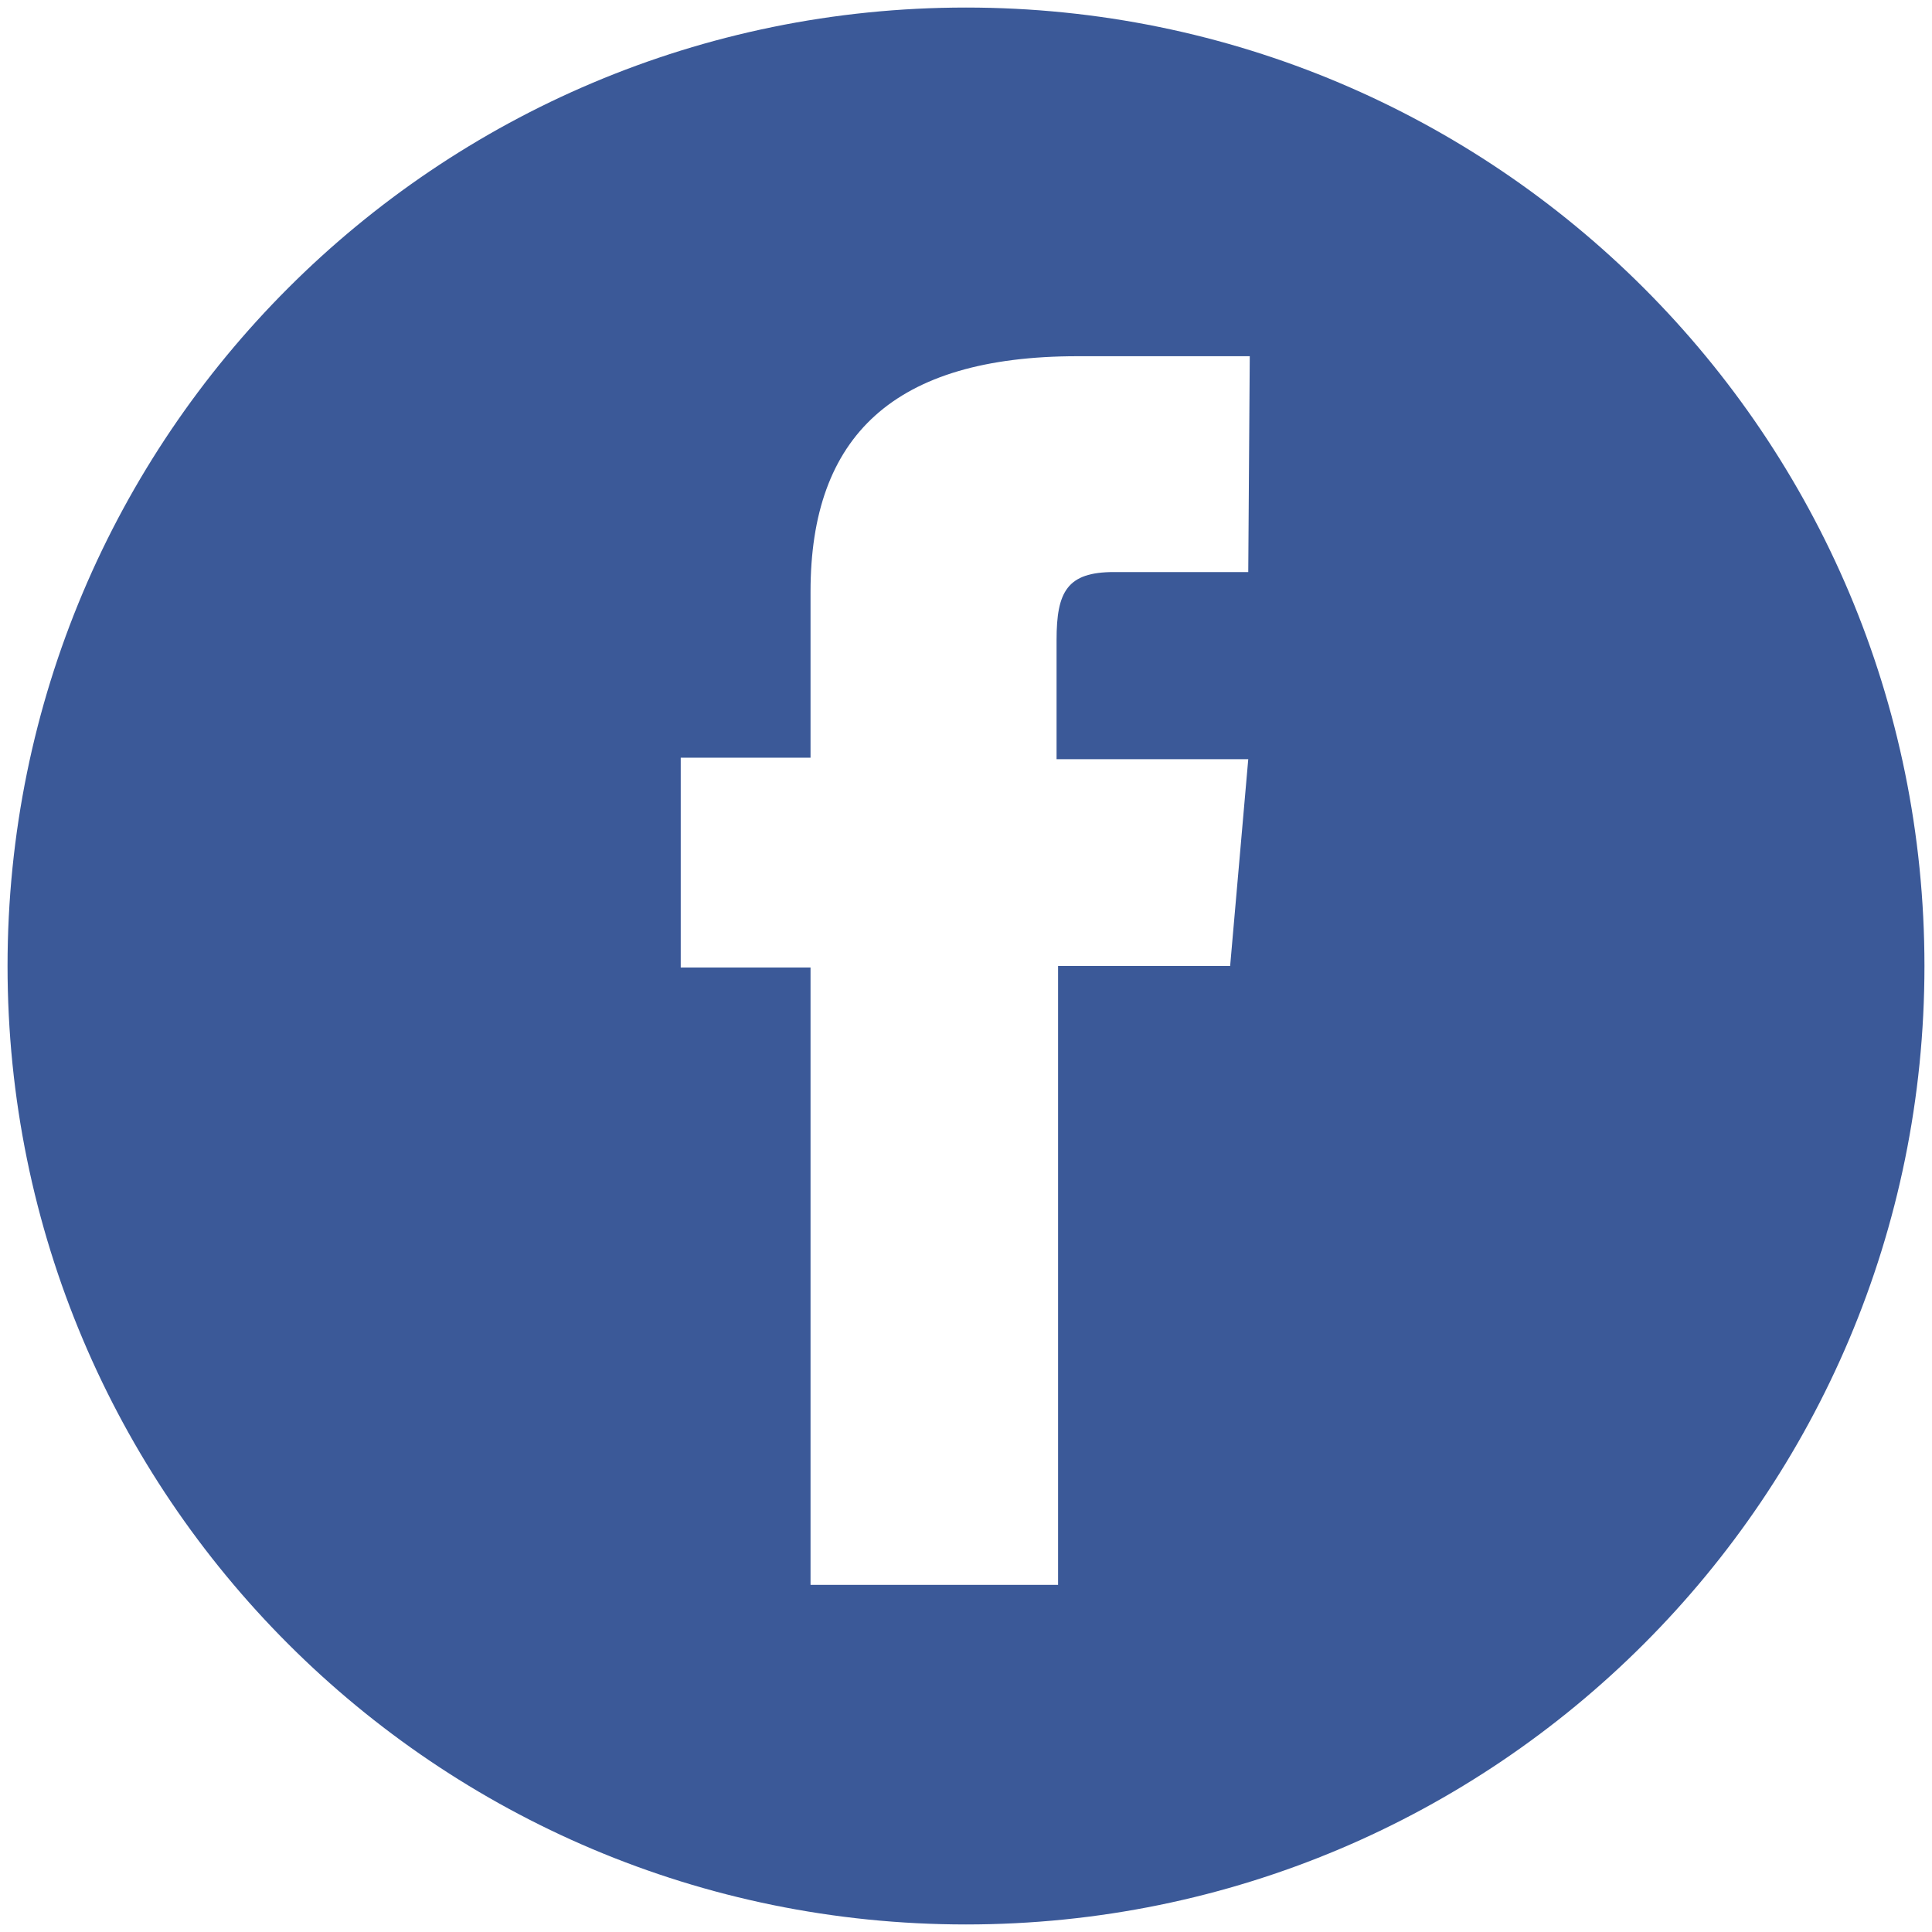
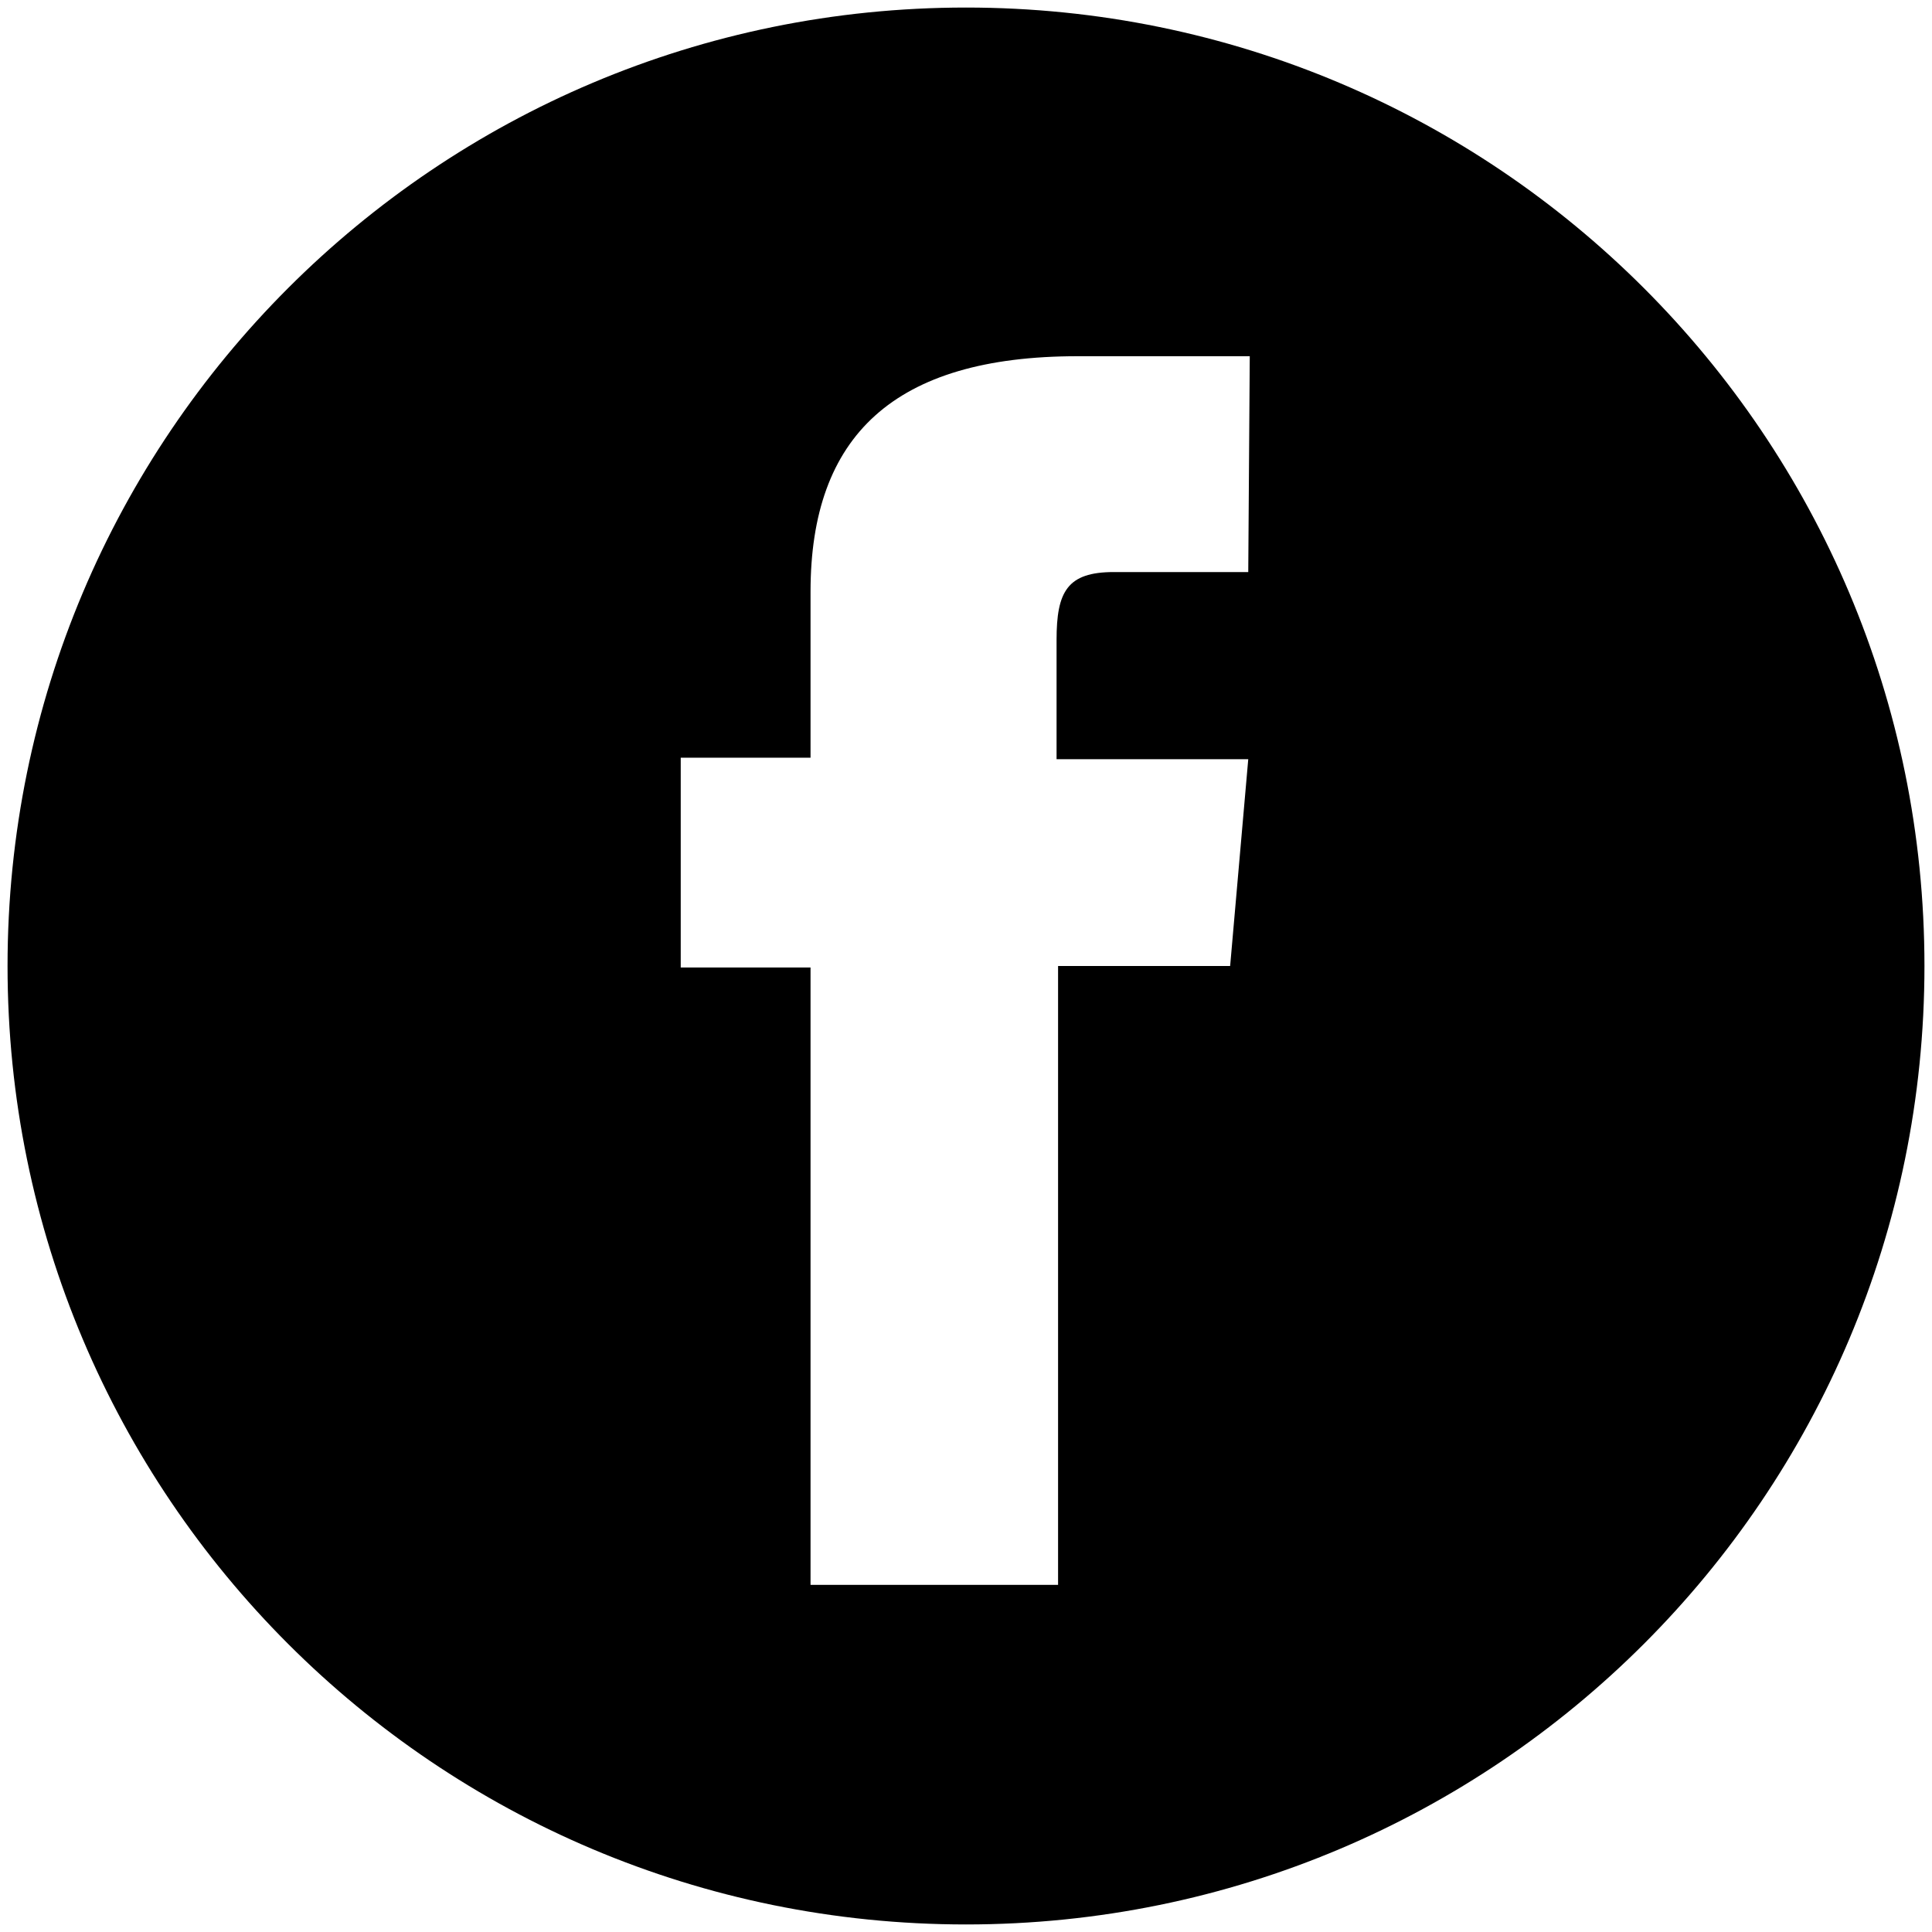
<svg xmlns="http://www.w3.org/2000/svg" version="1.1" id="Layer_1" x="0px" y="0px" width="128px" height="128px" viewBox="0 0 128 128" enable-background="new 0 0 128 128" xml:space="preserve">
-   <path id="facebook-circle-icon" fill="#3B5998" d="M64,0.5C28.9,0.5,0.5,28.9,0.5,64s28.4,63.5,63.5,63.5s63.5-28.4,63.5-63.5  S99.1,0.5,64,0.5z M82.7,37.9c0,0-6.4,0-8.9,0c-3.1,0-3.8,1.3-3.8,4.5c0,2.7,0,7.9,0,7.9h12.7L81.5,64H70.1v41H53.7V64.1h-8.6V50.2  h8.6c0,0,0-2,0-11c0-10.3,5.5-15.6,17.7-15.6c2,0,11.4,0,11.4,0L82.7,37.9L82.7,37.9z" />
+   <path id="facebook" d="M64,0.5C28.9,0.5,0.5,28.9,0.5,64s28.4,63.5,63.5,63.5s63.5-28.4,63.5-63.5  S99.1,0.5,64,0.5z M82.7,37.9c0,0-6.4,0-8.9,0c-3.1,0-3.8,1.3-3.8,4.5c0,2.7,0,7.9,0,7.9h12.7L81.5,64H70.1v41H53.7V64.1h-8.6V50.2  h8.6c0,0,0-2,0-11c0-10.3,5.5-15.6,17.7-15.6c2,0,11.4,0,11.4,0L82.7,37.9L82.7,37.9z" />
</svg>
